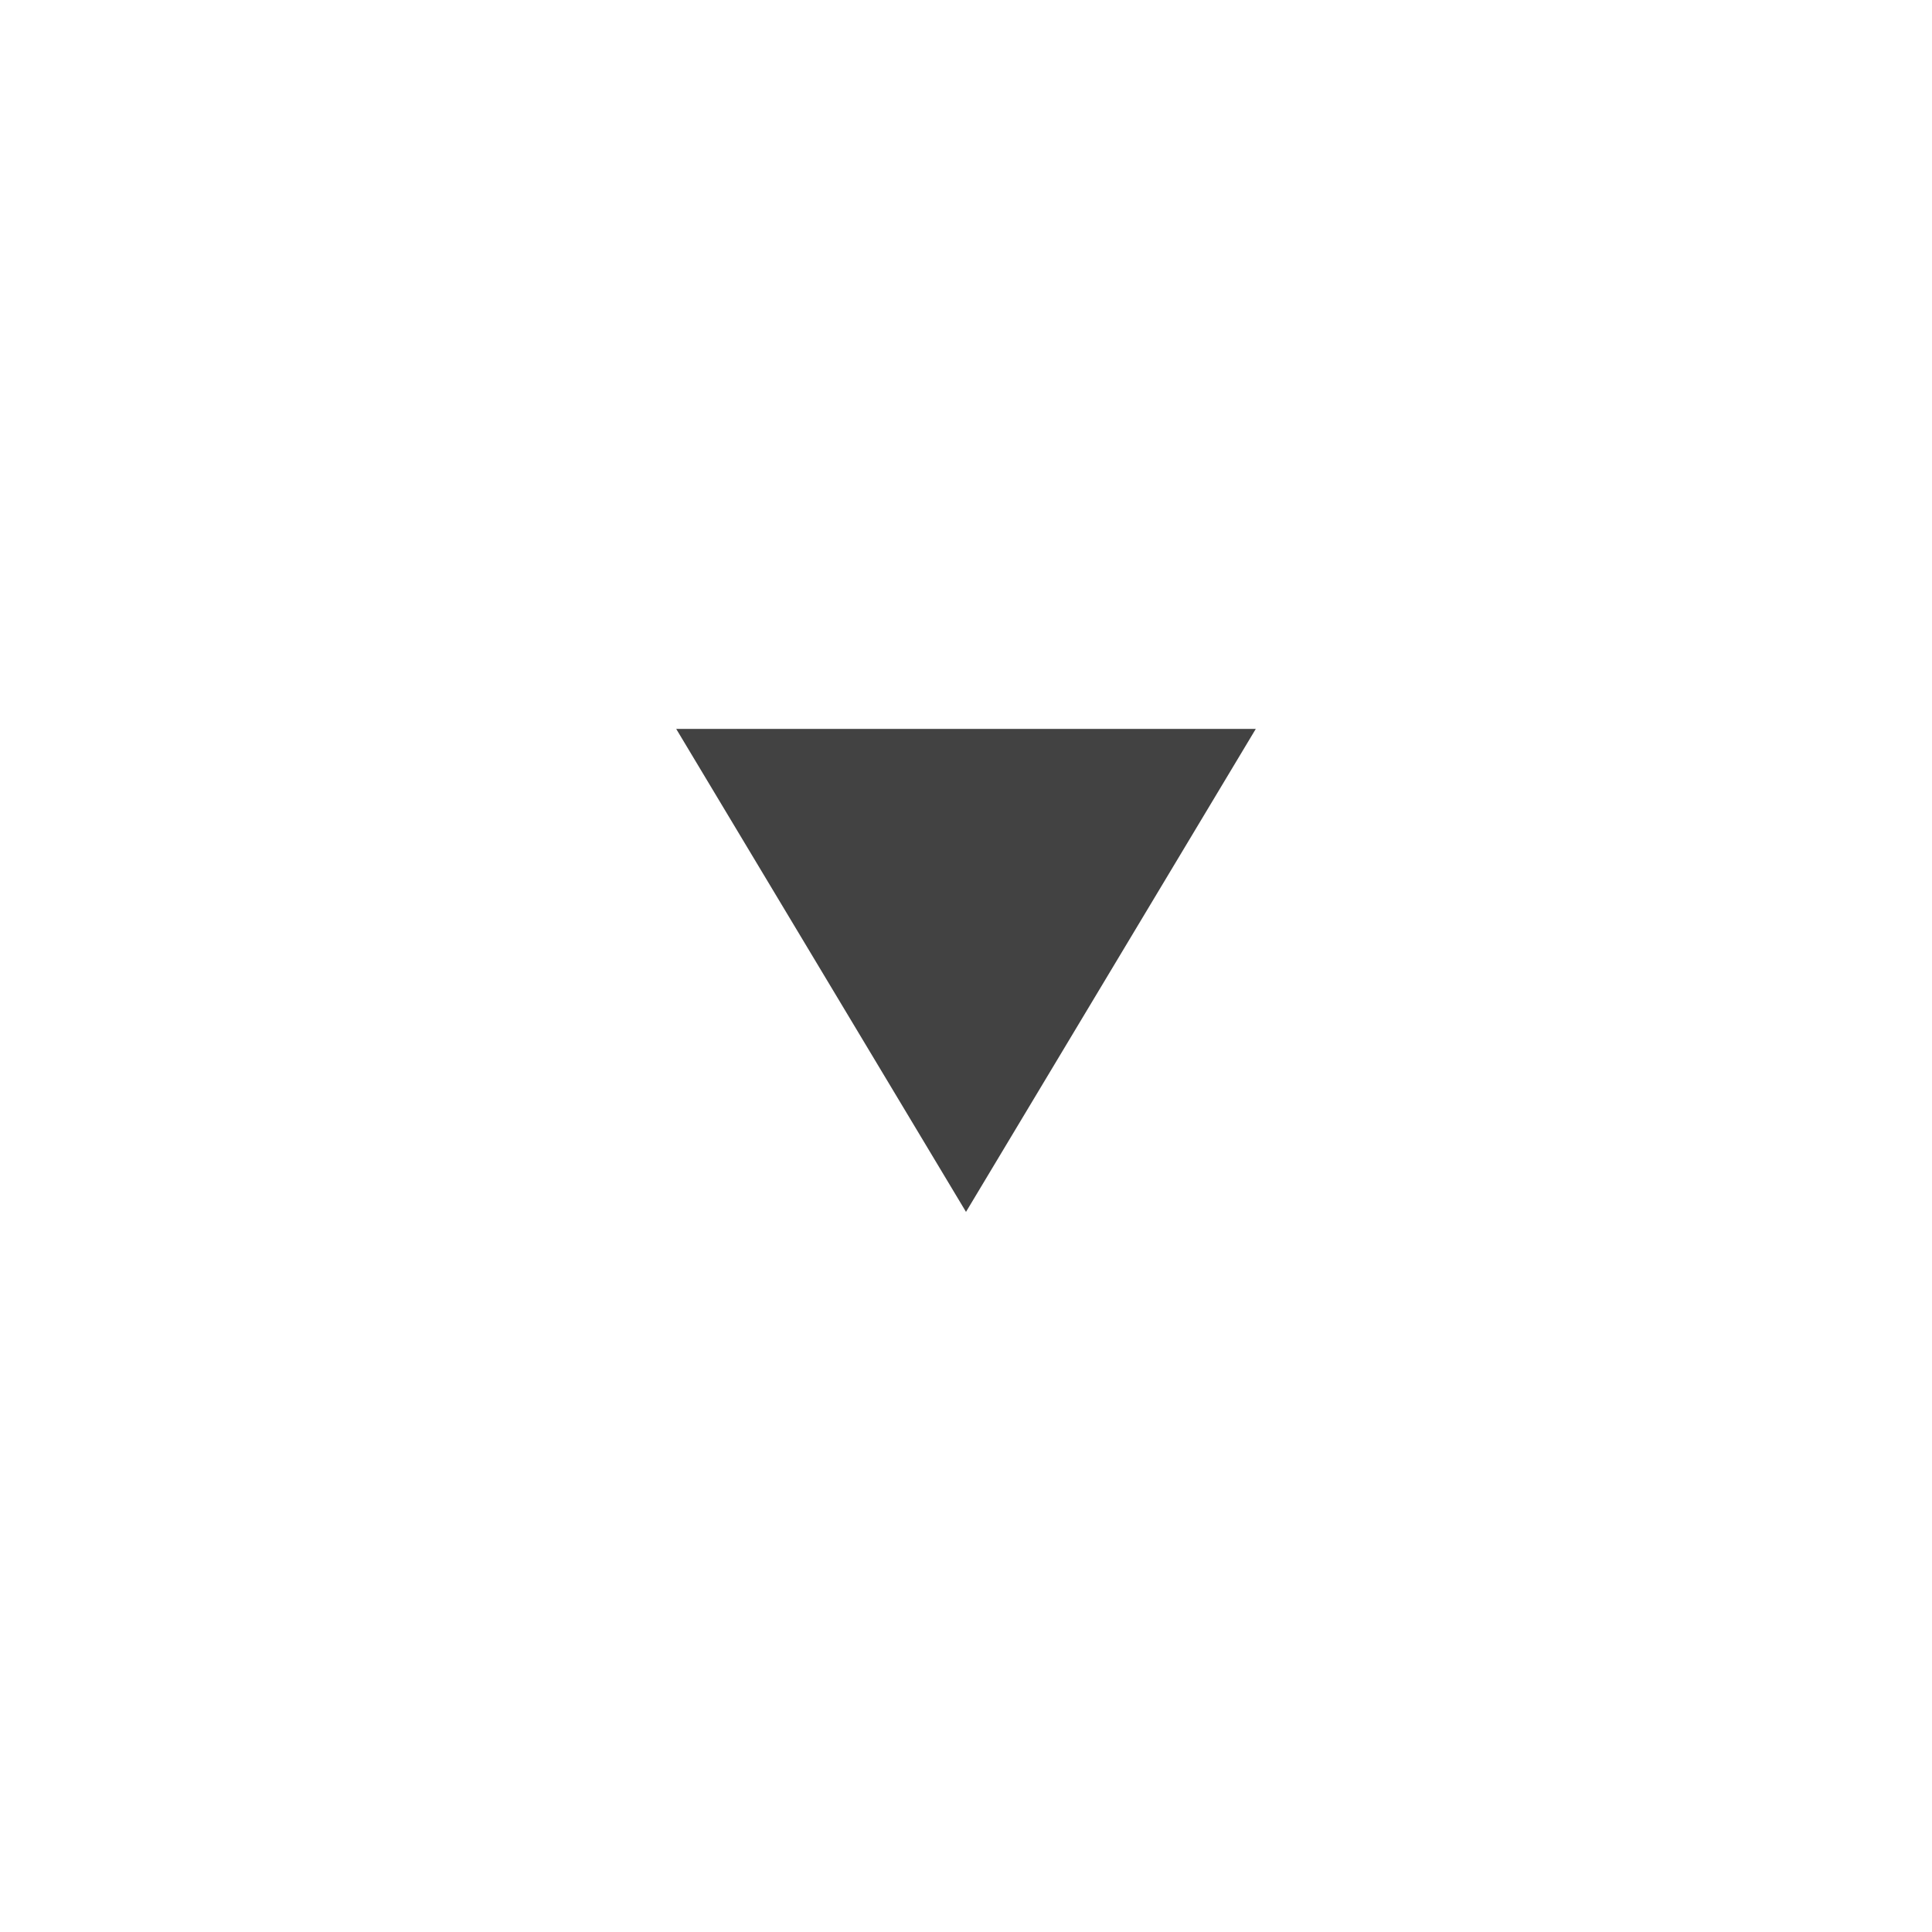
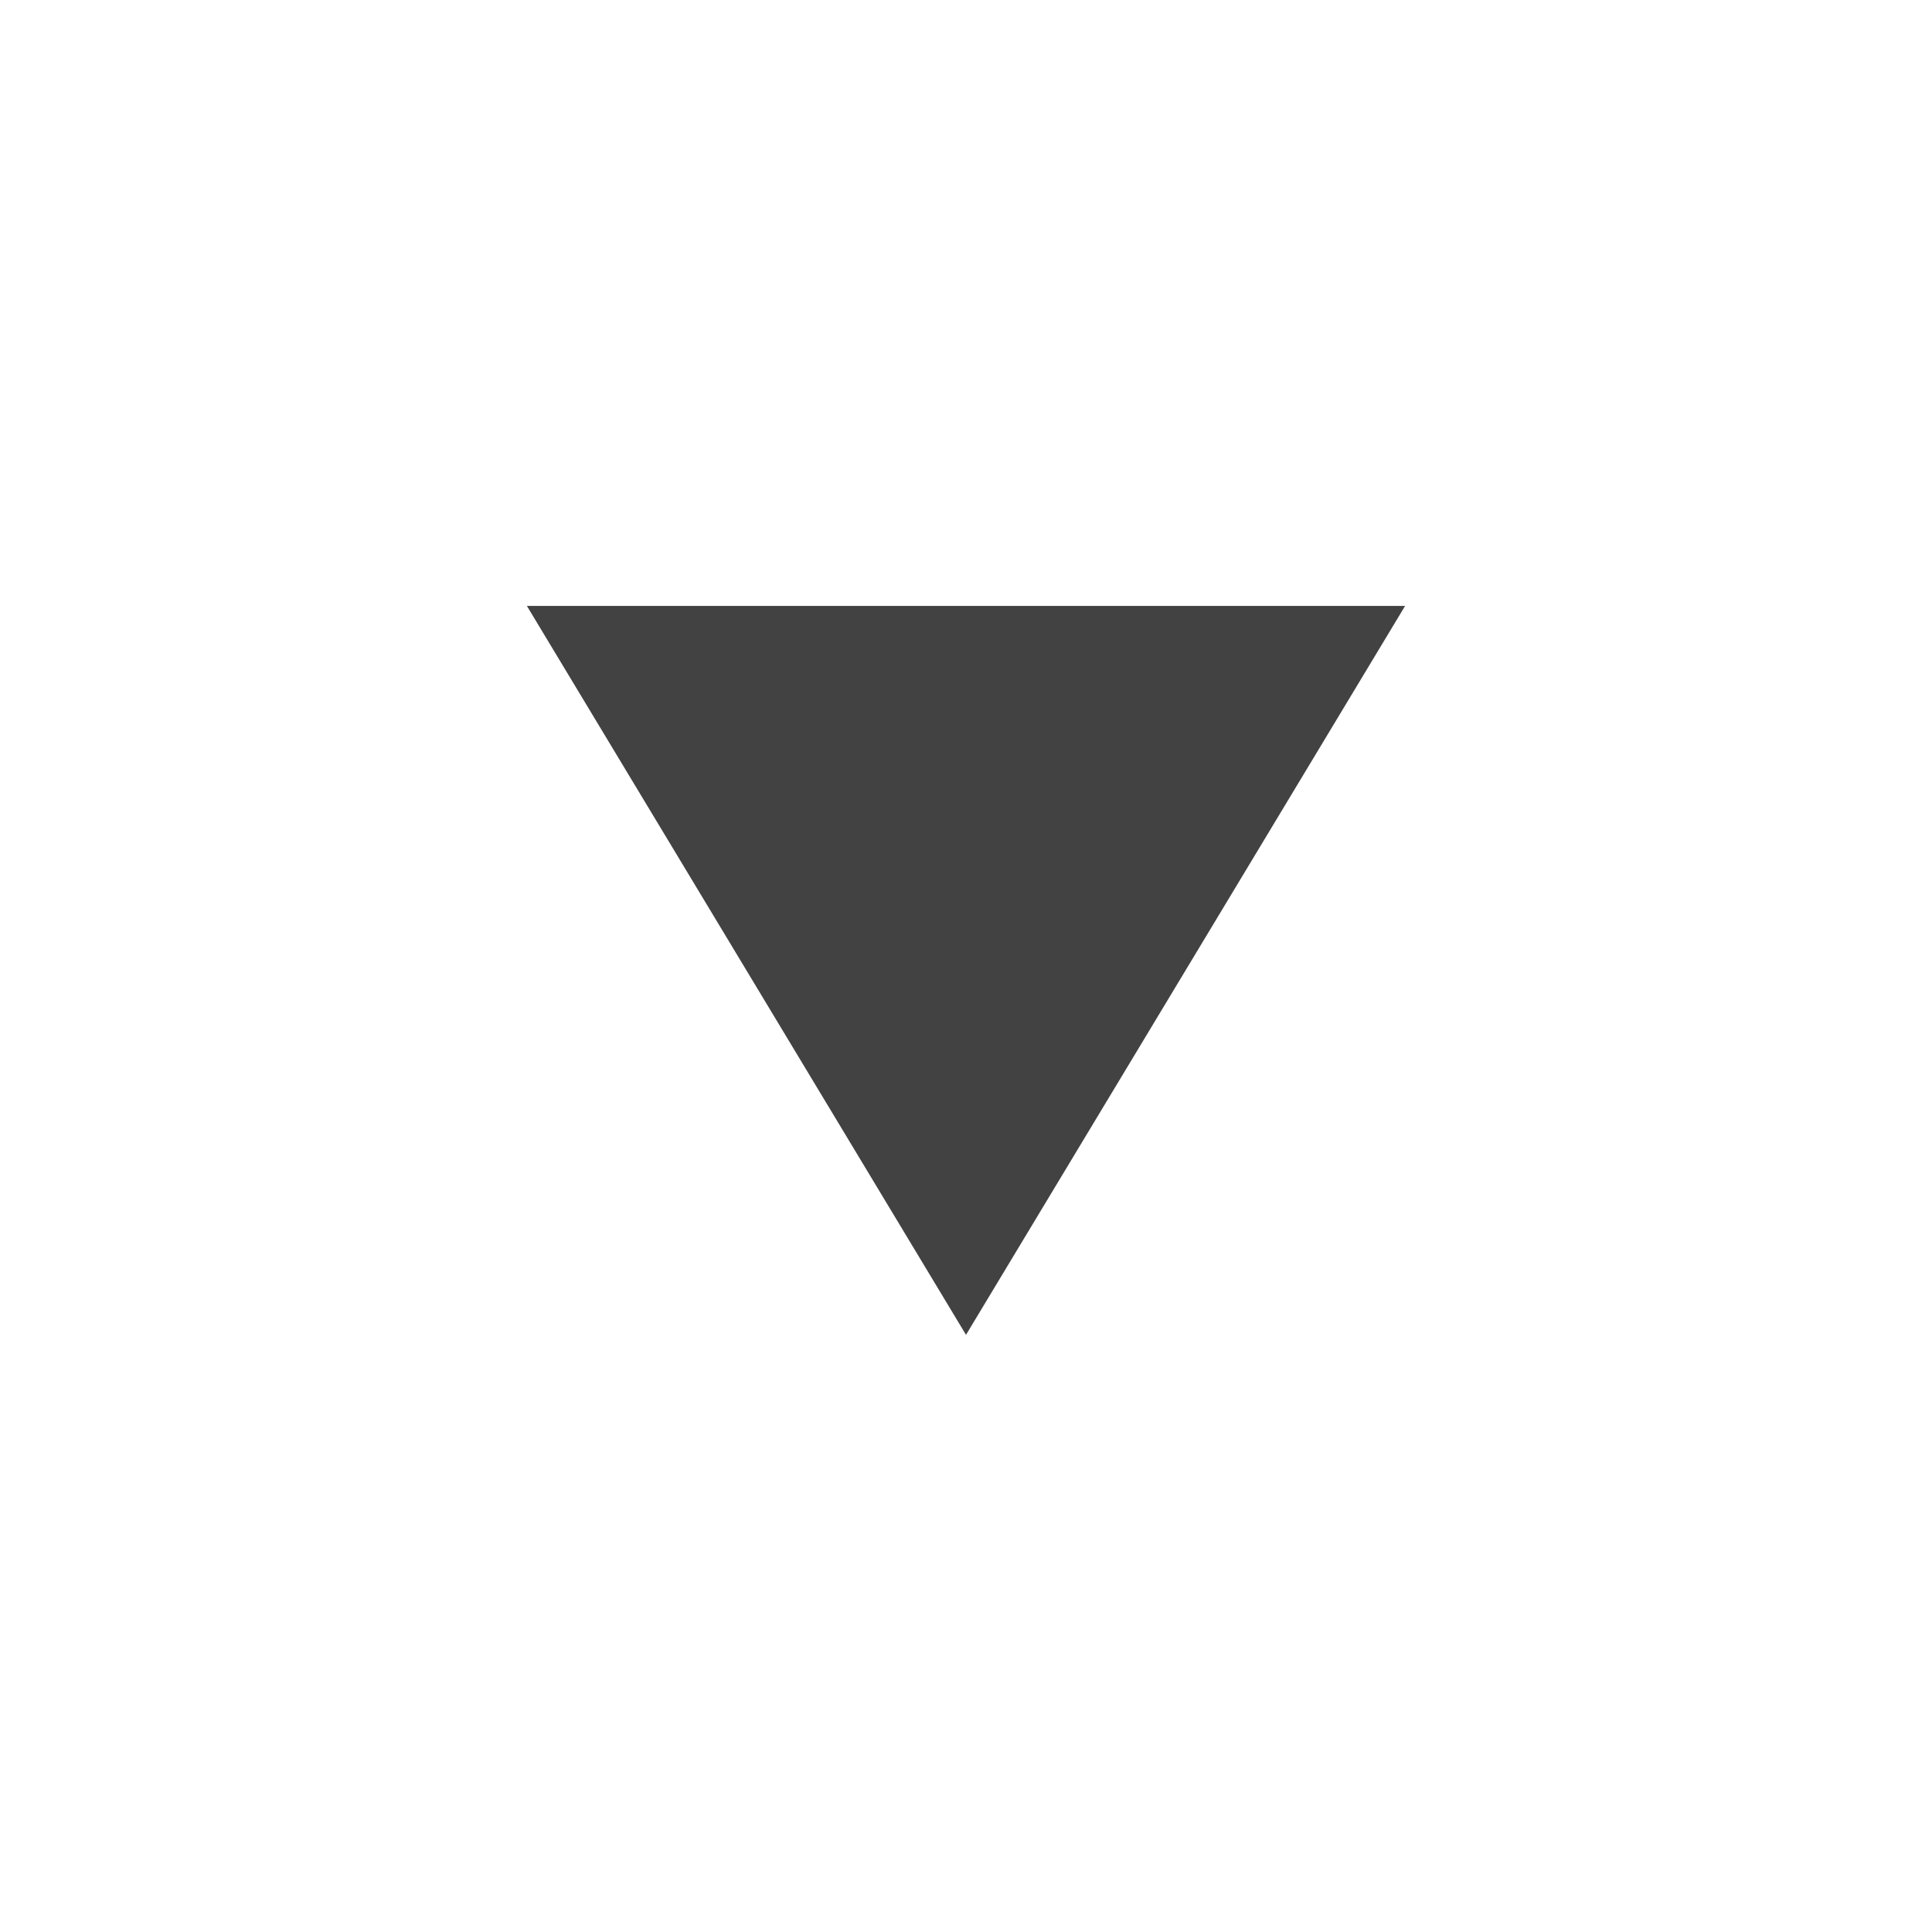
<svg xmlns="http://www.w3.org/2000/svg" xmlns:xlink="http://www.w3.org/1999/xlink" version="1.1" id="Layer_1" x="0px" y="0px" viewBox="0 0 22 22" style="enable-background:new 0 0 22 22;" xml:space="preserve">
  <style type="text/css">
	.st0{display:none;}
	.st1{display:inline;fill:none;stroke:#9E9E9E;stroke-width:2.000000e-02;stroke-miterlimit:10;}
	.st2{clip-path:url(#SVGID_2_);}
	.st3{clip-path:url(#SVGID_4_);fill:#424242;}
</style>
  <g class="st0">
    <line class="st1" x1="11" y1="0" x2="11" y2="22" />
    <path class="st1" d="M21.5,11" />
    <path class="st1" d="M0.4,11" />
    <line class="st1" x1="0" y1="22" x2="22" y2="0" />
    <line class="st1" x1="11" y1="0" x2="22" y2="11" />
    <line class="st1" x1="0" y1="11" x2="11" y2="22" />
    <line class="st1" x1="22" y1="11" x2="11" y2="22" />
    <line class="st1" x1="11" y1="0" x2="0" y2="11" />
    <line class="st1" x1="14.3" y1="0" x2="14.3" y2="22" />
    <line class="st1" x1="7.7" y1="0" x2="7.7" y2="22" />
    <line class="st1" x1="3.3" y1="0" x2="3.3" y2="22" />
    <line class="st1" x1="18.7" y1="0" x2="18.7" y2="22" />
    <line class="st1" x1="22" y1="11" x2="0" y2="11" />
    <line class="st1" x1="22" y1="14.3" x2="0" y2="14.3" />
    <line class="st1" x1="22" y1="7.7" x2="0" y2="7.7" />
    <line class="st1" x1="22" y1="3.3" x2="0" y2="3.3" />
    <line class="st1" x1="22" y1="18.7" x2="0" y2="18.7" />
    <line class="st1" x1="2.2" y1="0" x2="2.2" y2="22" />
    <line class="st1" x1="19.8" y1="0" x2="19.8" y2="22" />
    <line class="st1" x1="0" y1="19.8" x2="22" y2="19.8" />
    <line class="st1" x1="0" y1="2.2" x2="22" y2="2.2" />
    <line class="st1" x1="17.6" y1="0" x2="17.6" y2="22" />
    <line class="st1" x1="11" y1="1.6" x2="20.3" y2="11" />
    <line class="st1" x1="1.6" y1="11" x2="11" y2="20.3" />
    <line class="st1" x1="20.3" y1="11" x2="11" y2="20.3" />
    <line class="st1" x1="11" y1="1.6" x2="1.6" y2="11" />
    <line class="st1" x1="0" y1="0" x2="22" y2="22" />
    <line class="st1" x1="6.6" y1="0" x2="6.6" y2="22" />
    <line class="st1" x1="15.4" y1="0" x2="15.4" y2="22" />
    <line class="st1" x1="0" y1="15.4" x2="22" y2="15.4" />
    <line class="st1" x1="0" y1="6.6" x2="22" y2="6.6" />
    <line class="st1" x1="20.9" y1="22" x2="0" y2="1.1" />
    <line class="st1" x1="1.1" y1="0" x2="22" y2="20.9" />
    <path class="st1" d="M22,22" />
    <path class="st1" d="M0,0" />
    <line class="st1" x1="0" y1="20.9" x2="20.9" y2="0" />
    <line class="st1" x1="22" y1="1.1" x2="1.1" y2="22" />
    <line class="st1" x1="4.4" y1="0" x2="4.4" y2="22" />
    <line class="st1" x1="22" y1="17.6" x2="0" y2="17.6" />
    <line class="st1" x1="22" y1="4.4" x2="0" y2="4.4" />
-     <rect x="7.9" y="7.9" transform="matrix(0.7071 -0.7071 0.7071 0.7071 -4.5564 10.9999)" class="st1" width="6.2" height="6.2" />
+     <rect x="7.9" y="7.9" transform="matrix(0.7071 -0.7071 0.7071 0.7071 -4.5563 10.9998)" class="st1" width="6.2" height="6.2" />
    <line class="st1" x1="0" y1="16.5" x2="22" y2="16.5" />
    <line class="st1" x1="16.5" y1="22" x2="16.5" y2="0" />
    <line class="st1" x1="5.5" y1="22" x2="5.5" y2="0" />
    <line class="st1" x1="22" y1="5.5" x2="0" y2="5.5" />
    <line class="st1" x1="12.1" y1="0" x2="12.1" y2="22" />
    <line class="st1" x1="13.2" y1="0" x2="13.2" y2="22" />
    <line class="st1" x1="8.8" y1="22" x2="8.8" y2="0" />
    <line class="st1" x1="9.9" y1="22" x2="9.9" y2="0" />
    <line class="st1" x1="0" y1="7.7" x2="22" y2="7.7" />
    <line class="st1" x1="0" y1="14.3" x2="22" y2="14.3" />
    <line class="st1" x1="0" y1="9.9" x2="22" y2="9.9" />
    <line class="st1" x1="0" y1="8.8" x2="22" y2="8.8" />
    <line class="st1" x1="22" y1="13.2" x2="0" y2="13.2" />
    <line class="st1" x1="22" y1="12.1" x2="0" y2="12.1" />
    <line class="st1" x1="1.1" y1="0" x2="1.1" y2="22" />
    <line class="st1" x1="20.9" y1="0" x2="20.9" y2="22" />
    <line class="st1" x1="0" y1="1.1" x2="22" y2="1.1" />
    <line class="st1" x1="0" y1="20.9" x2="22" y2="20.9" />
  </g>
  <g>
    <g>
-       <defs>
-         <polygon id="SVGID_1_" points="11,13.8 7.7,8.3 14.3,8.3    " />
-       </defs>
-       <clipPath id="SVGID_2_">
-         <use xlink:href="#SVGID_1_" style="overflow:visible;" />
-       </clipPath>
-       <g class="st2">
-         <g>
-           <defs>
-             <rect id="SVGID_3_" x="-820" y="-220.8" width="1013.8" height="1824.3" />
-           </defs>
-           <clipPath id="SVGID_4_">
-             <use xlink:href="#SVGID_3_" style="overflow:visible;" />
-           </clipPath>
-           <rect x="1.4" y="2" class="st3" width="19.2" height="18.1" />
+       <g>
+         <defs>
+           <polygon id="SVGID_1_" points="11,15.2 6,6.9 16,6.9     " />
+         </defs>
+         <clipPath id="SVGID_2_">
+           <use xlink:href="#SVGID_1_" style="overflow:visible;" />
+         </clipPath>
+         <g class="st2">
+           <g>
+             <g>
+               <defs>
+                 <rect id="SVGID_3_" x="-1235.5" y="-336.7" width="1520.7" height="2736.4" />
+               </defs>
+               <clipPath id="SVGID_4_">
+                 <use xlink:href="#SVGID_3_" style="overflow:visible;" />
+               </clipPath>
+               <rect x="-3.4" y="-2.5" class="st3" width="28.8" height="27.2" />
+             </g>
+           </g>
        </g>
      </g>
    </g>
  </g>
</svg>
